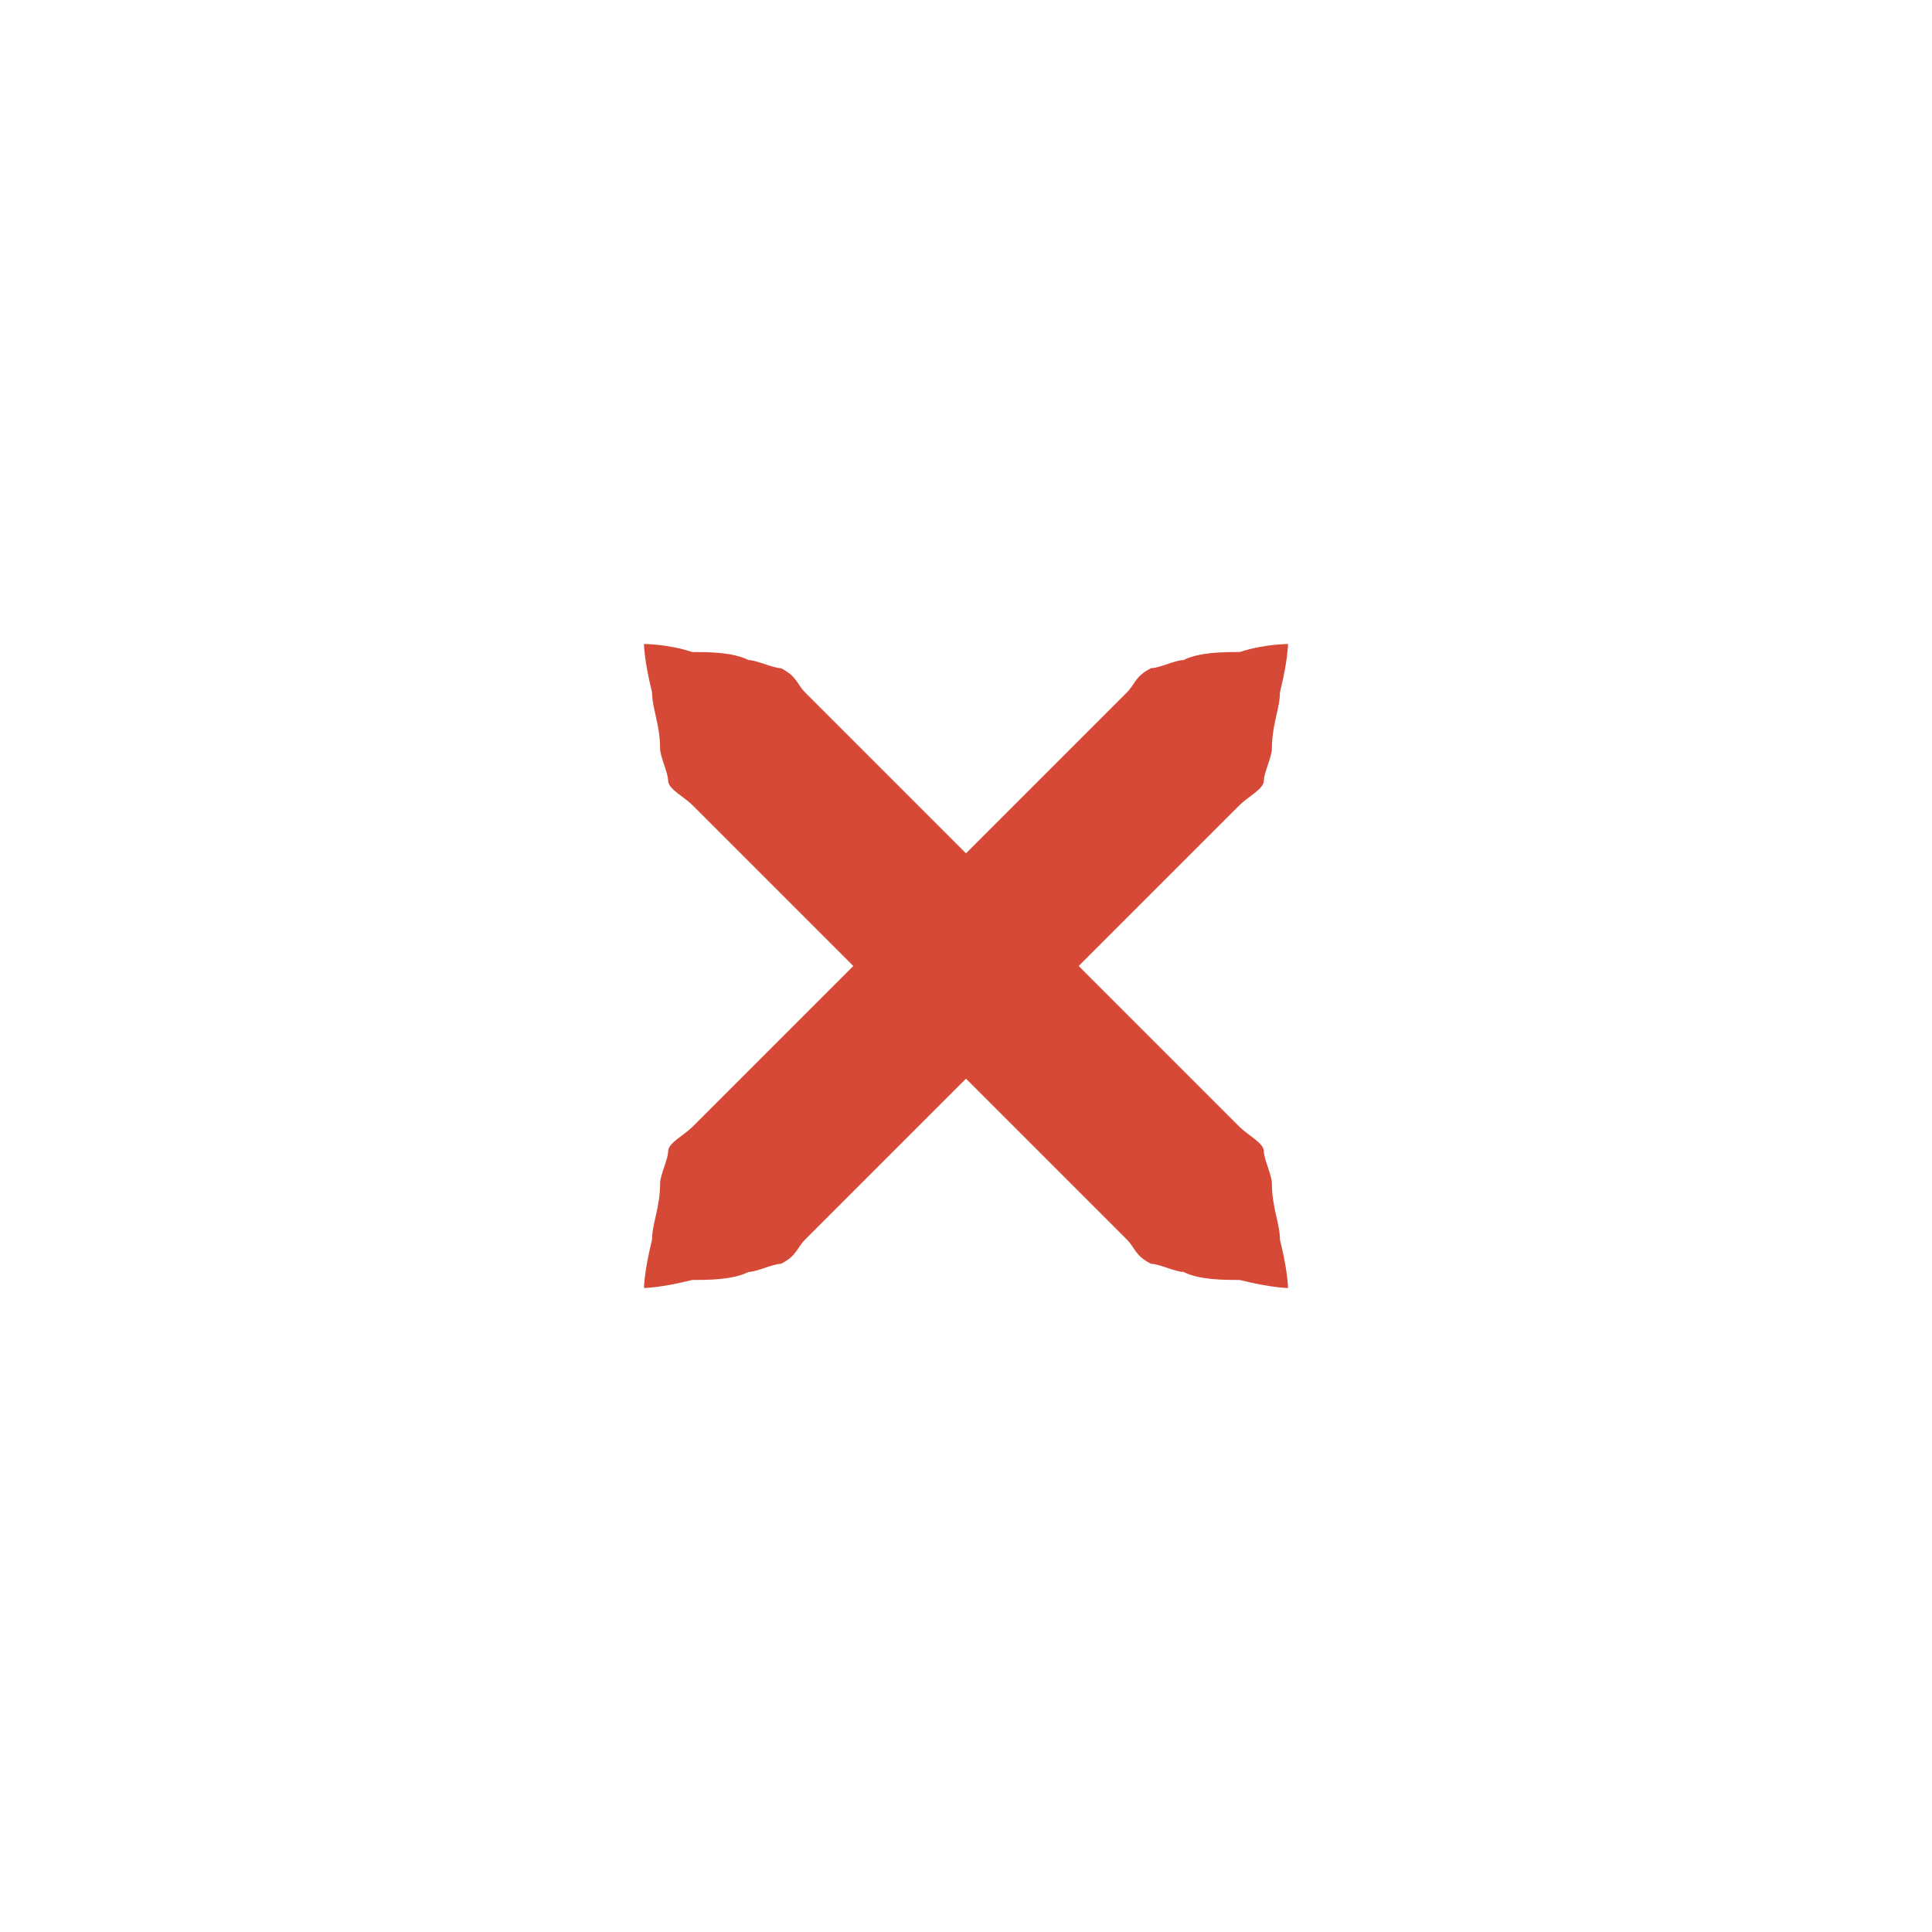
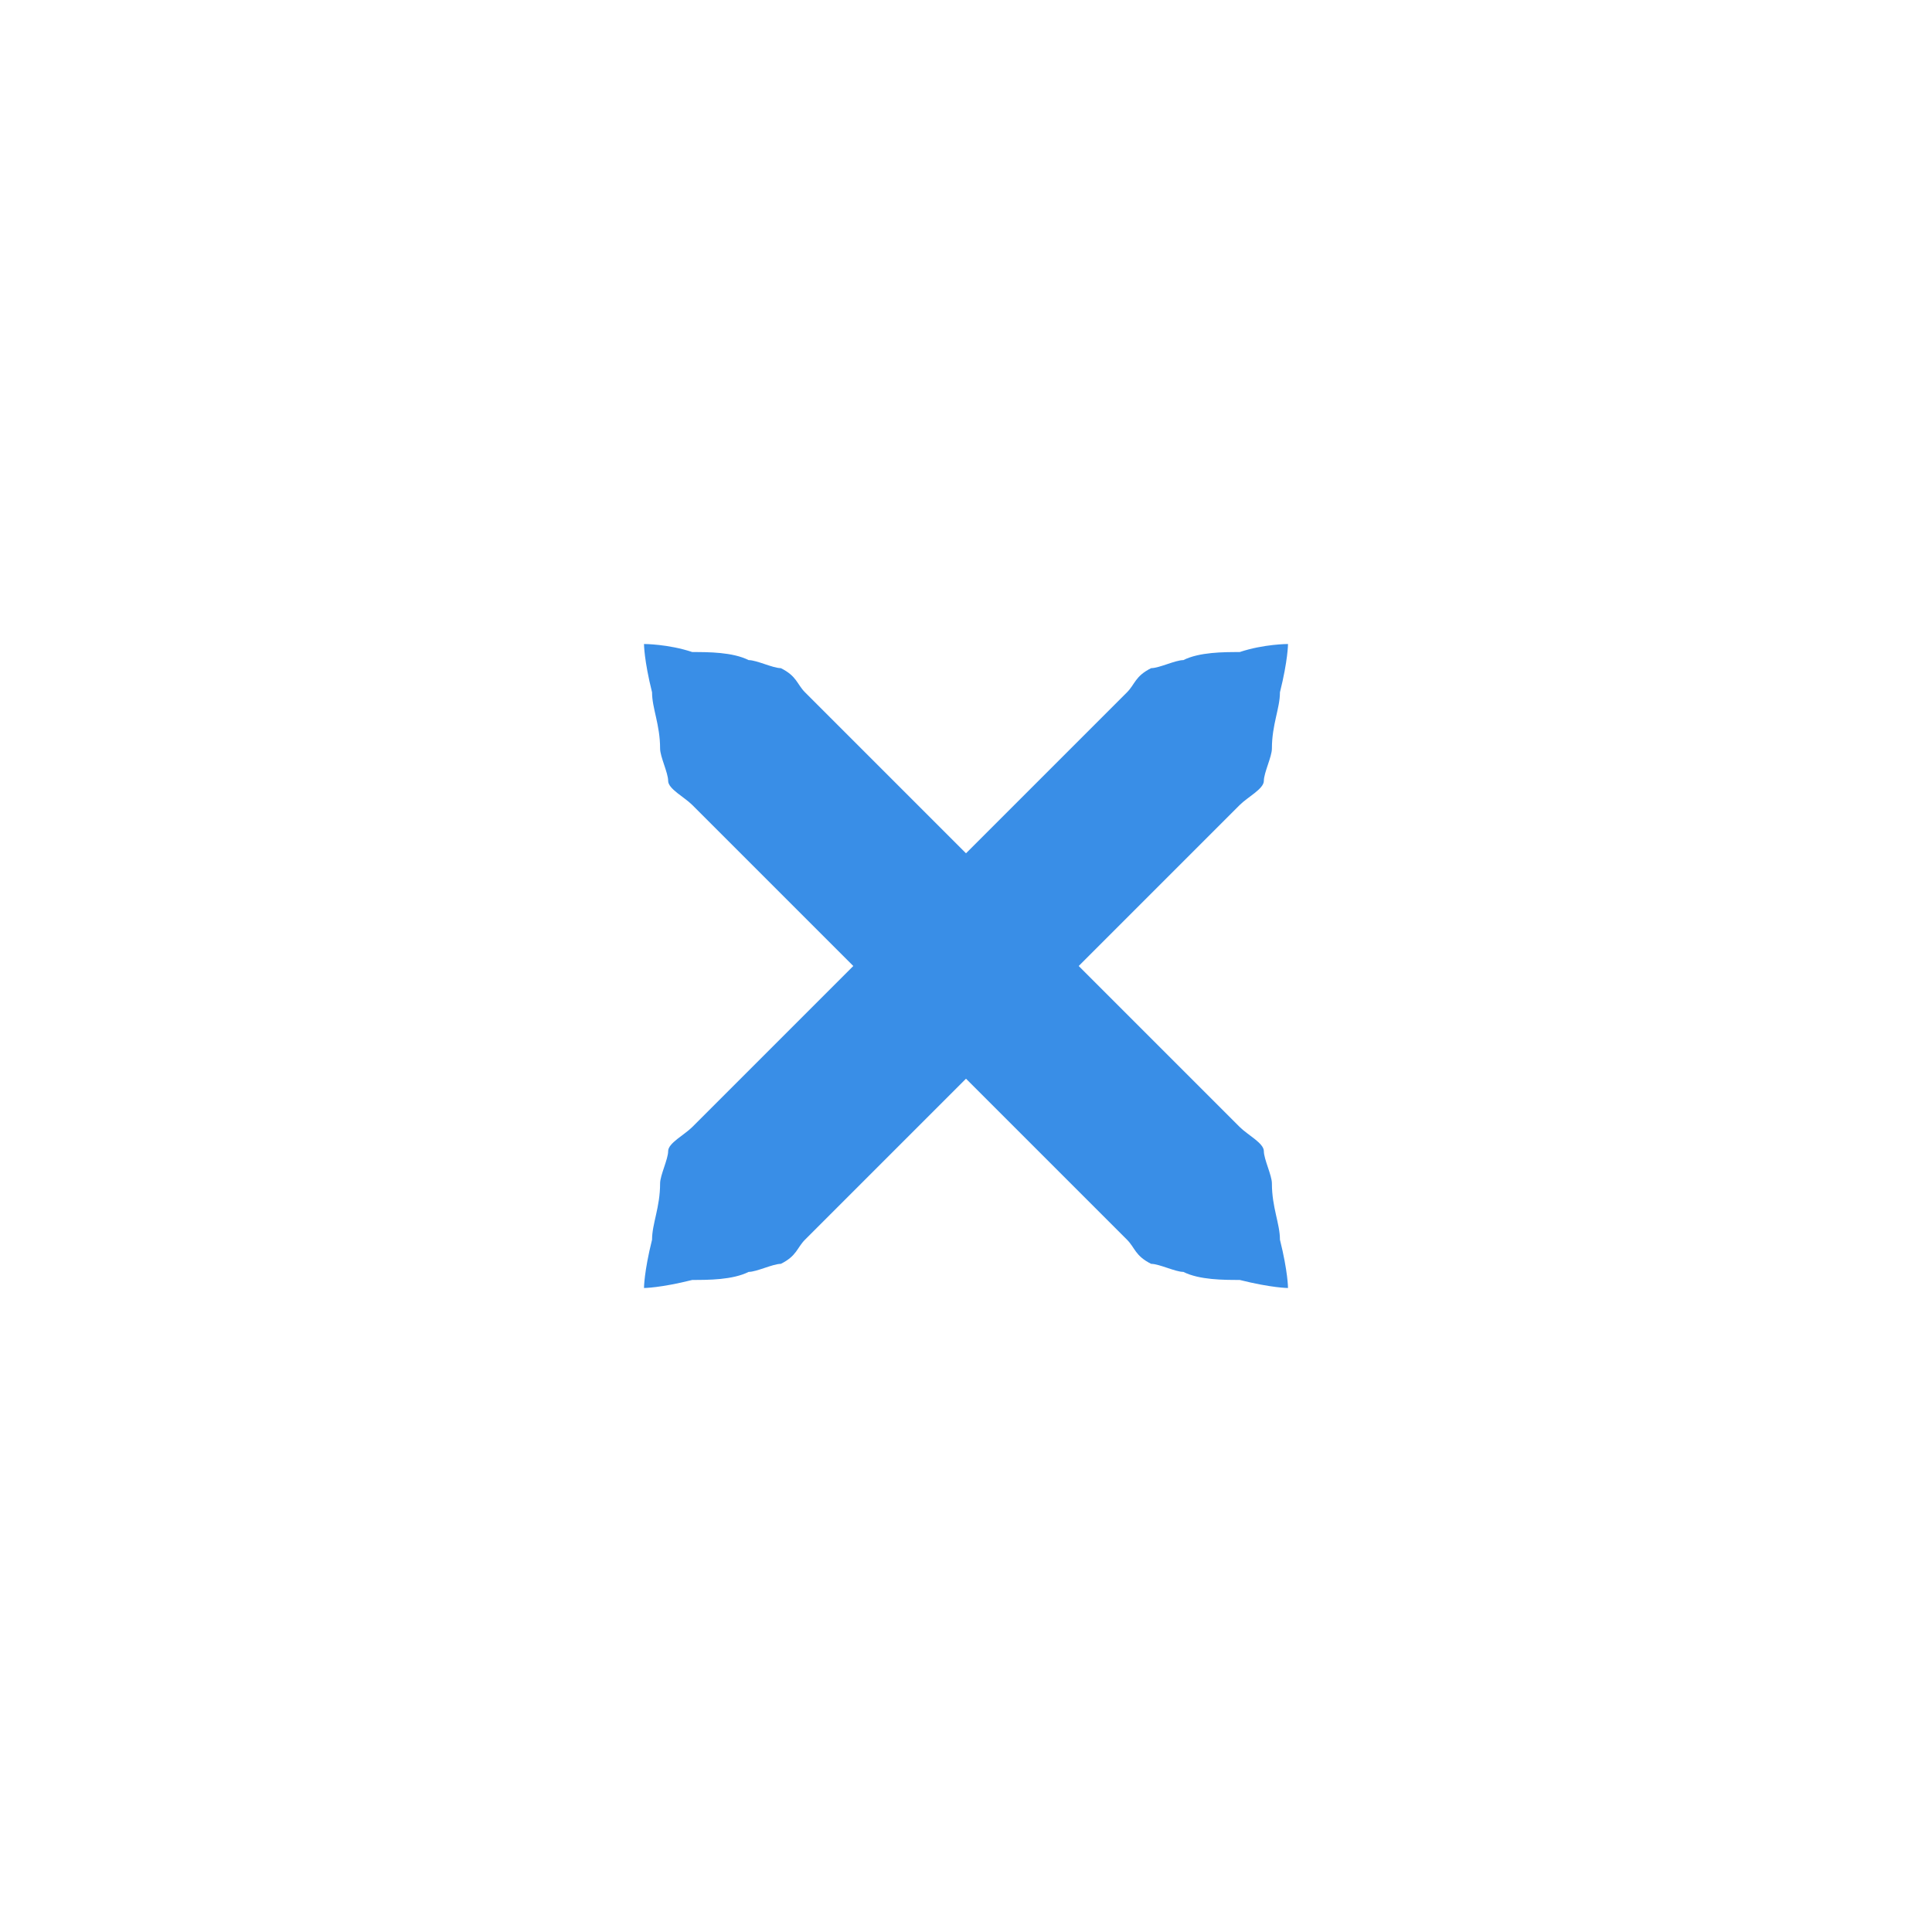
<svg xmlns="http://www.w3.org/2000/svg" xmlns:xlink="http://www.w3.org/1999/xlink" version="1.1" x="0px" y="0px" width="24px" height="24px" viewBox="0 0 24 24">
-   <path id="a" fill="#d64937" d="M16,8c0,0,0,0.2-0.1,0.6c0,0.2-0.1,0.4-0.1,0.7c0,0.1-0.1,0.3-0.1,0.4c0,0.1-0.2,0.2-0.3,0.3c-0.7,0.7-1.7,1.7-2.7,2.7c-1,1-2,2-2.7,2.7c-0.1,0.1-0.1,0.2-0.3,0.3c-0.1,0-0.3,0.1-0.4,0.1c-0.2,0.1-0.5,0.1-0.7,0.1C8.2,16,8,16,8,16s0-0.2,0.1-0.6c0-0.2,0.1-0.4,0.1-0.7c0-0.1,0.1-0.3,0.1-0.4c0-0.1,0.2-0.2,0.3-0.3c0.7-0.7,1.7-1.7,2.7-2.7c1-1,2-2,2.7-2.7c0.1-0.1,0.1-0.2,0.3-0.3c0.1,0,0.3-0.1,0.4-0.1c0.2-0.1,0.5-0.1,0.7-0.1C15.7,8,16,8,16,8z" />
+   <path id="a" fill="#398ee7" d="M16,8c0,0,0,0.2-0.1,0.6c0,0.2-0.1,0.4-0.1,0.7c0,0.1-0.1,0.3-0.1,0.4c0,0.1-0.2,0.2-0.3,0.3c-0.7,0.7-1.7,1.7-2.7,2.7c-1,1-2,2-2.7,2.7c-0.1,0.1-0.1,0.2-0.3,0.3c-0.1,0-0.3,0.1-0.4,0.1c-0.2,0.1-0.5,0.1-0.7,0.1C8.2,16,8,16,8,16s0-0.2,0.1-0.6c0-0.2,0.1-0.4,0.1-0.7c0-0.1,0.1-0.3,0.1-0.4c0-0.1,0.2-0.2,0.3-0.3c0.7-0.7,1.7-1.7,2.7-2.7c1-1,2-2,2.7-2.7c0.1-0.1,0.1-0.2,0.3-0.3c0.1,0,0.3-0.1,0.4-0.1c0.2-0.1,0.5-0.1,0.7-0.1C15.7,8,16,8,16,8z" />
  <use xlink:href="#a" transform="matrix(-1,0,0,1,24,0)" />
</svg>
